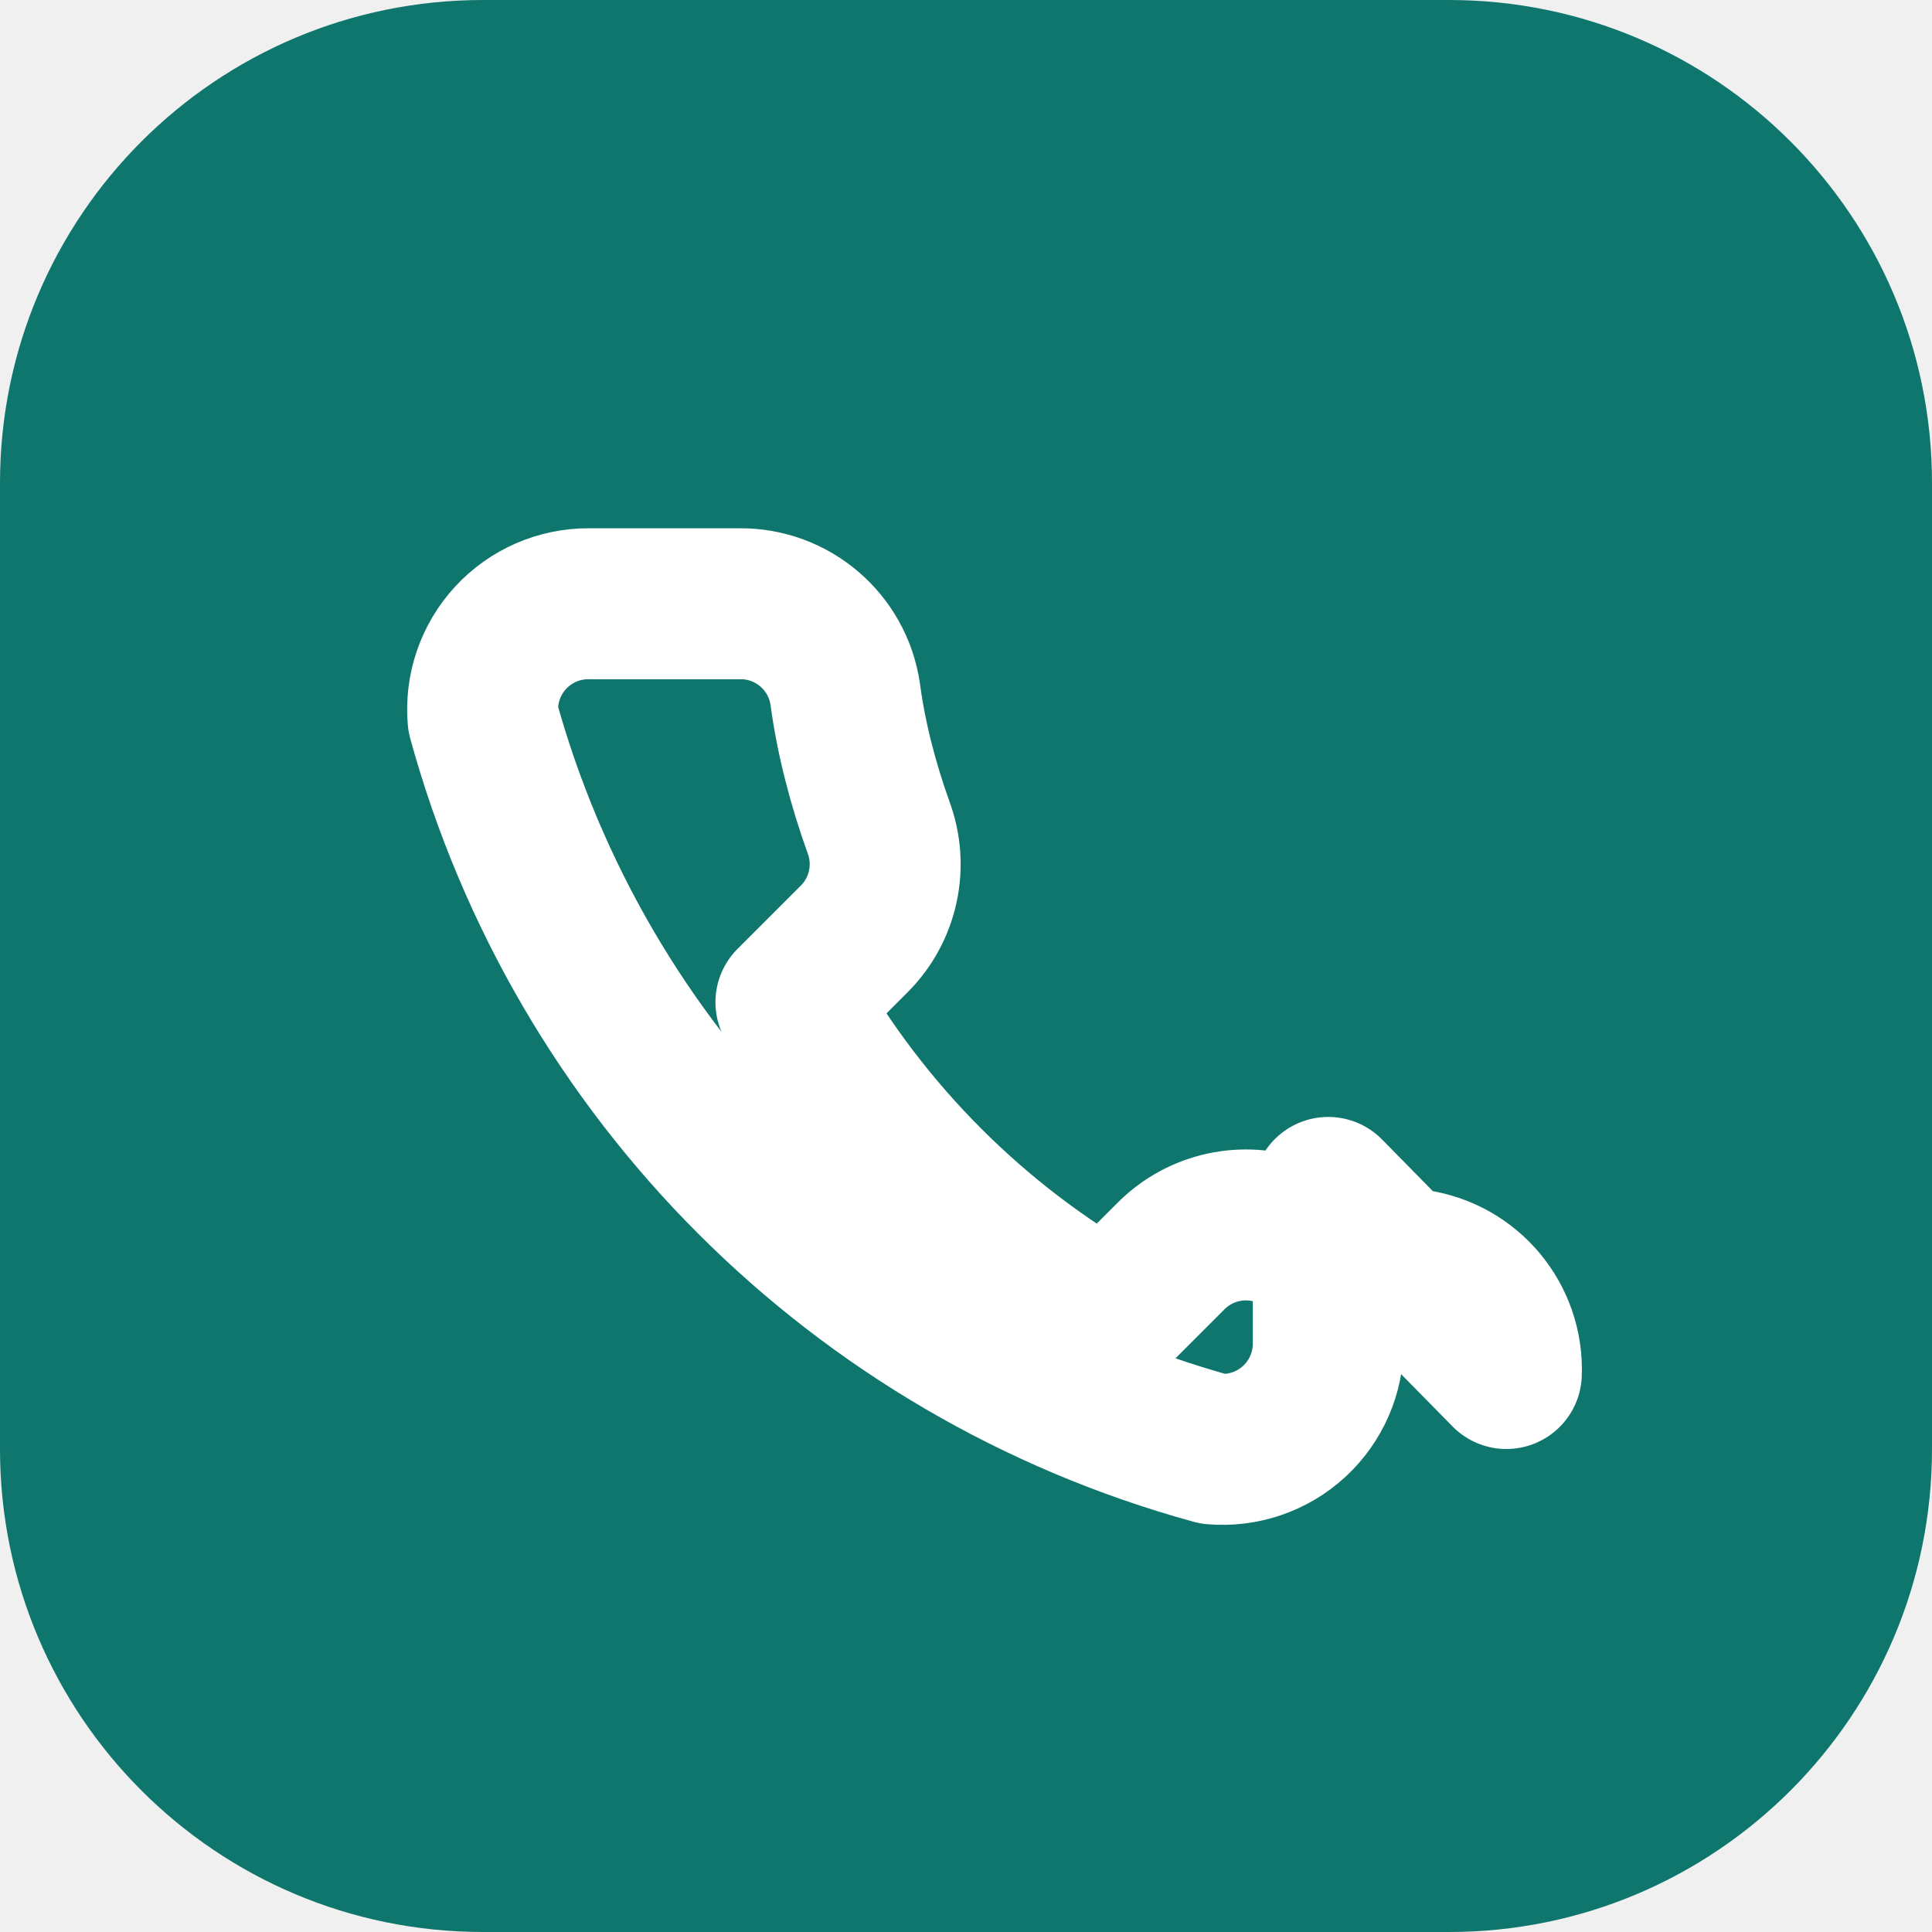
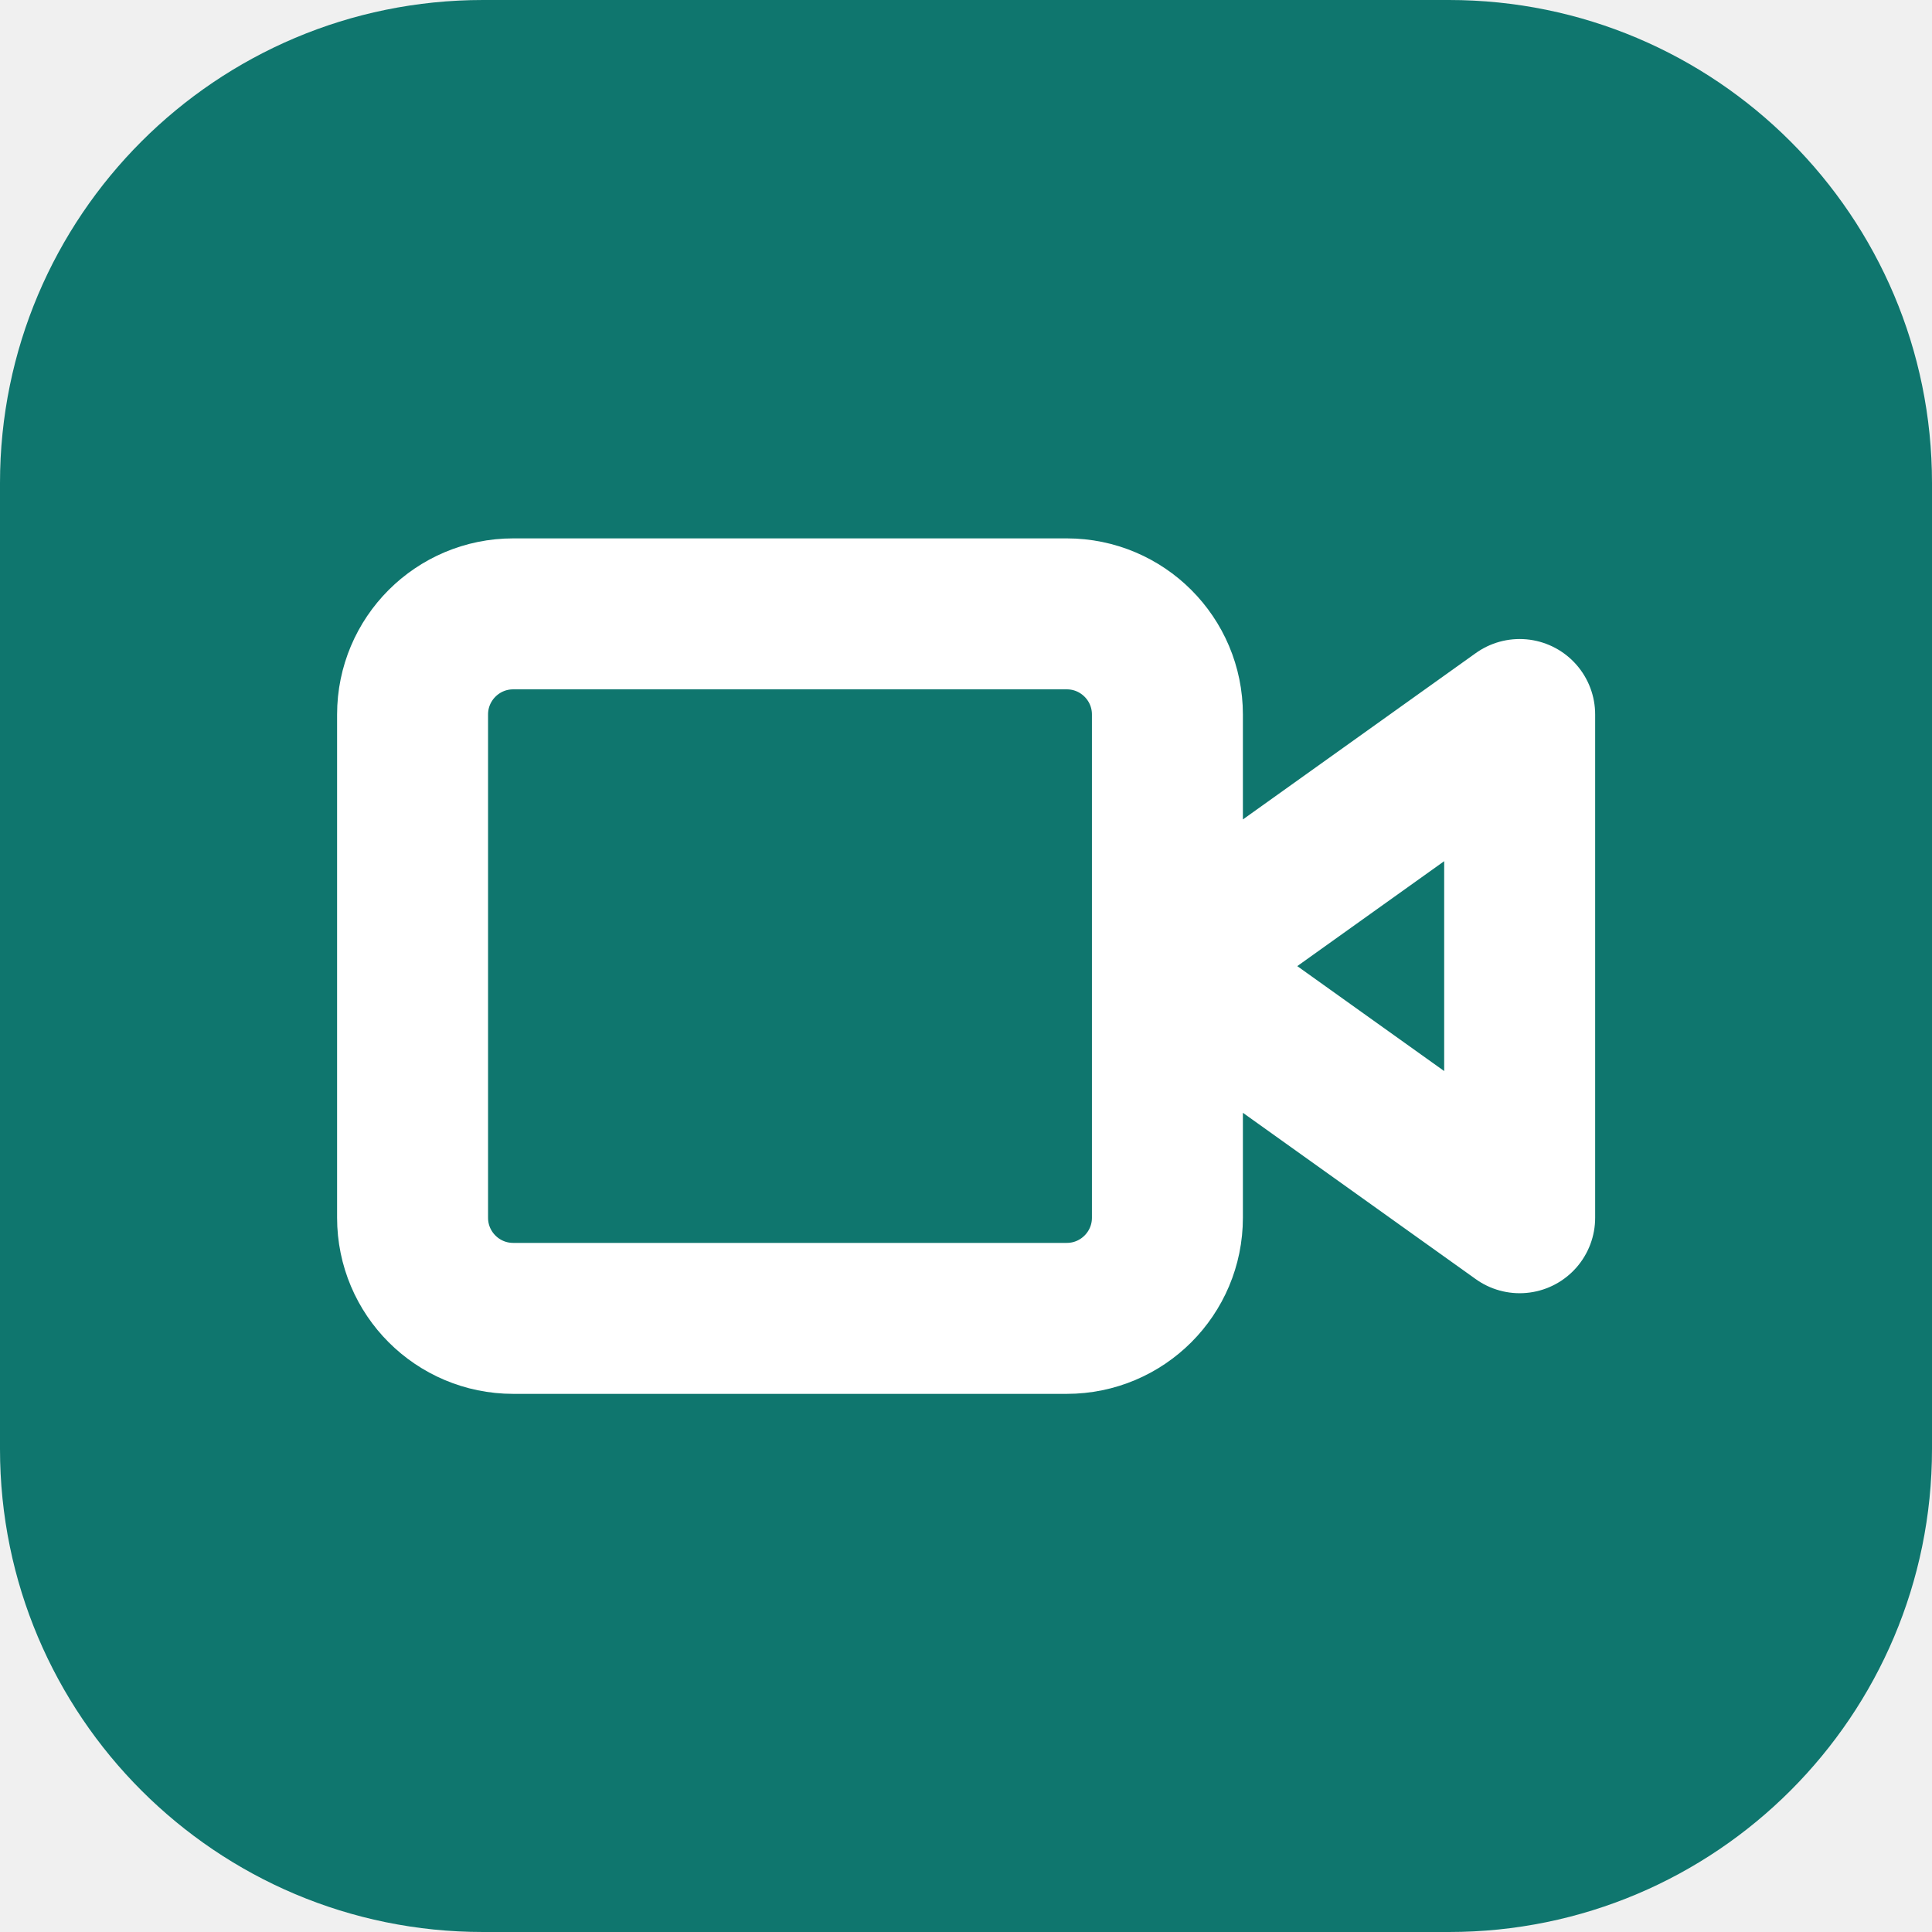
<svg xmlns="http://www.w3.org/2000/svg" viewBox="0 0 64 64">
  <rect width="64" height="64" rx="16" fill="#0f766e" />
-   <path fill="none" stroke="#fff" stroke-width="5" stroke-linecap="round" stroke-linejoin="round" d="M44 39.5v5a3.5 3.5 0 0 1-3.8 3.5A34.6 34.6 0 0 1 16 23.8 3.5 3.5 0 0 1 19.5 20h5a3.5 3.5 0 0 1 3.5 3c.2 1.5.6 3 1.1 4.4a3.5 3.5 0 0 1-.8 3.7l-2.1 2.1a28 28 0 0 0 10.5 10.5l2.1-2.1a3.5 3.5 0 0 1 3.7-.8c1.4.5 2.9.9 4.4 1.1a3.5 3.5 0 0 1 3 3.6z" />
+   <g transform="translate(12 12) scale(1.667)" fill="none" stroke="#fff" stroke-width="3" stroke-linecap="round" stroke-linejoin="round">
+     <path d="M23 7l-7 5 7 5V7zM3 5h11a2 2 0 0 1 2 2v10a2 2 0 0 1-2 2H3a2 2 0 0 1-2-2V7a2 2 0 0 1 2-2z" />
+   </g>
</svg>
